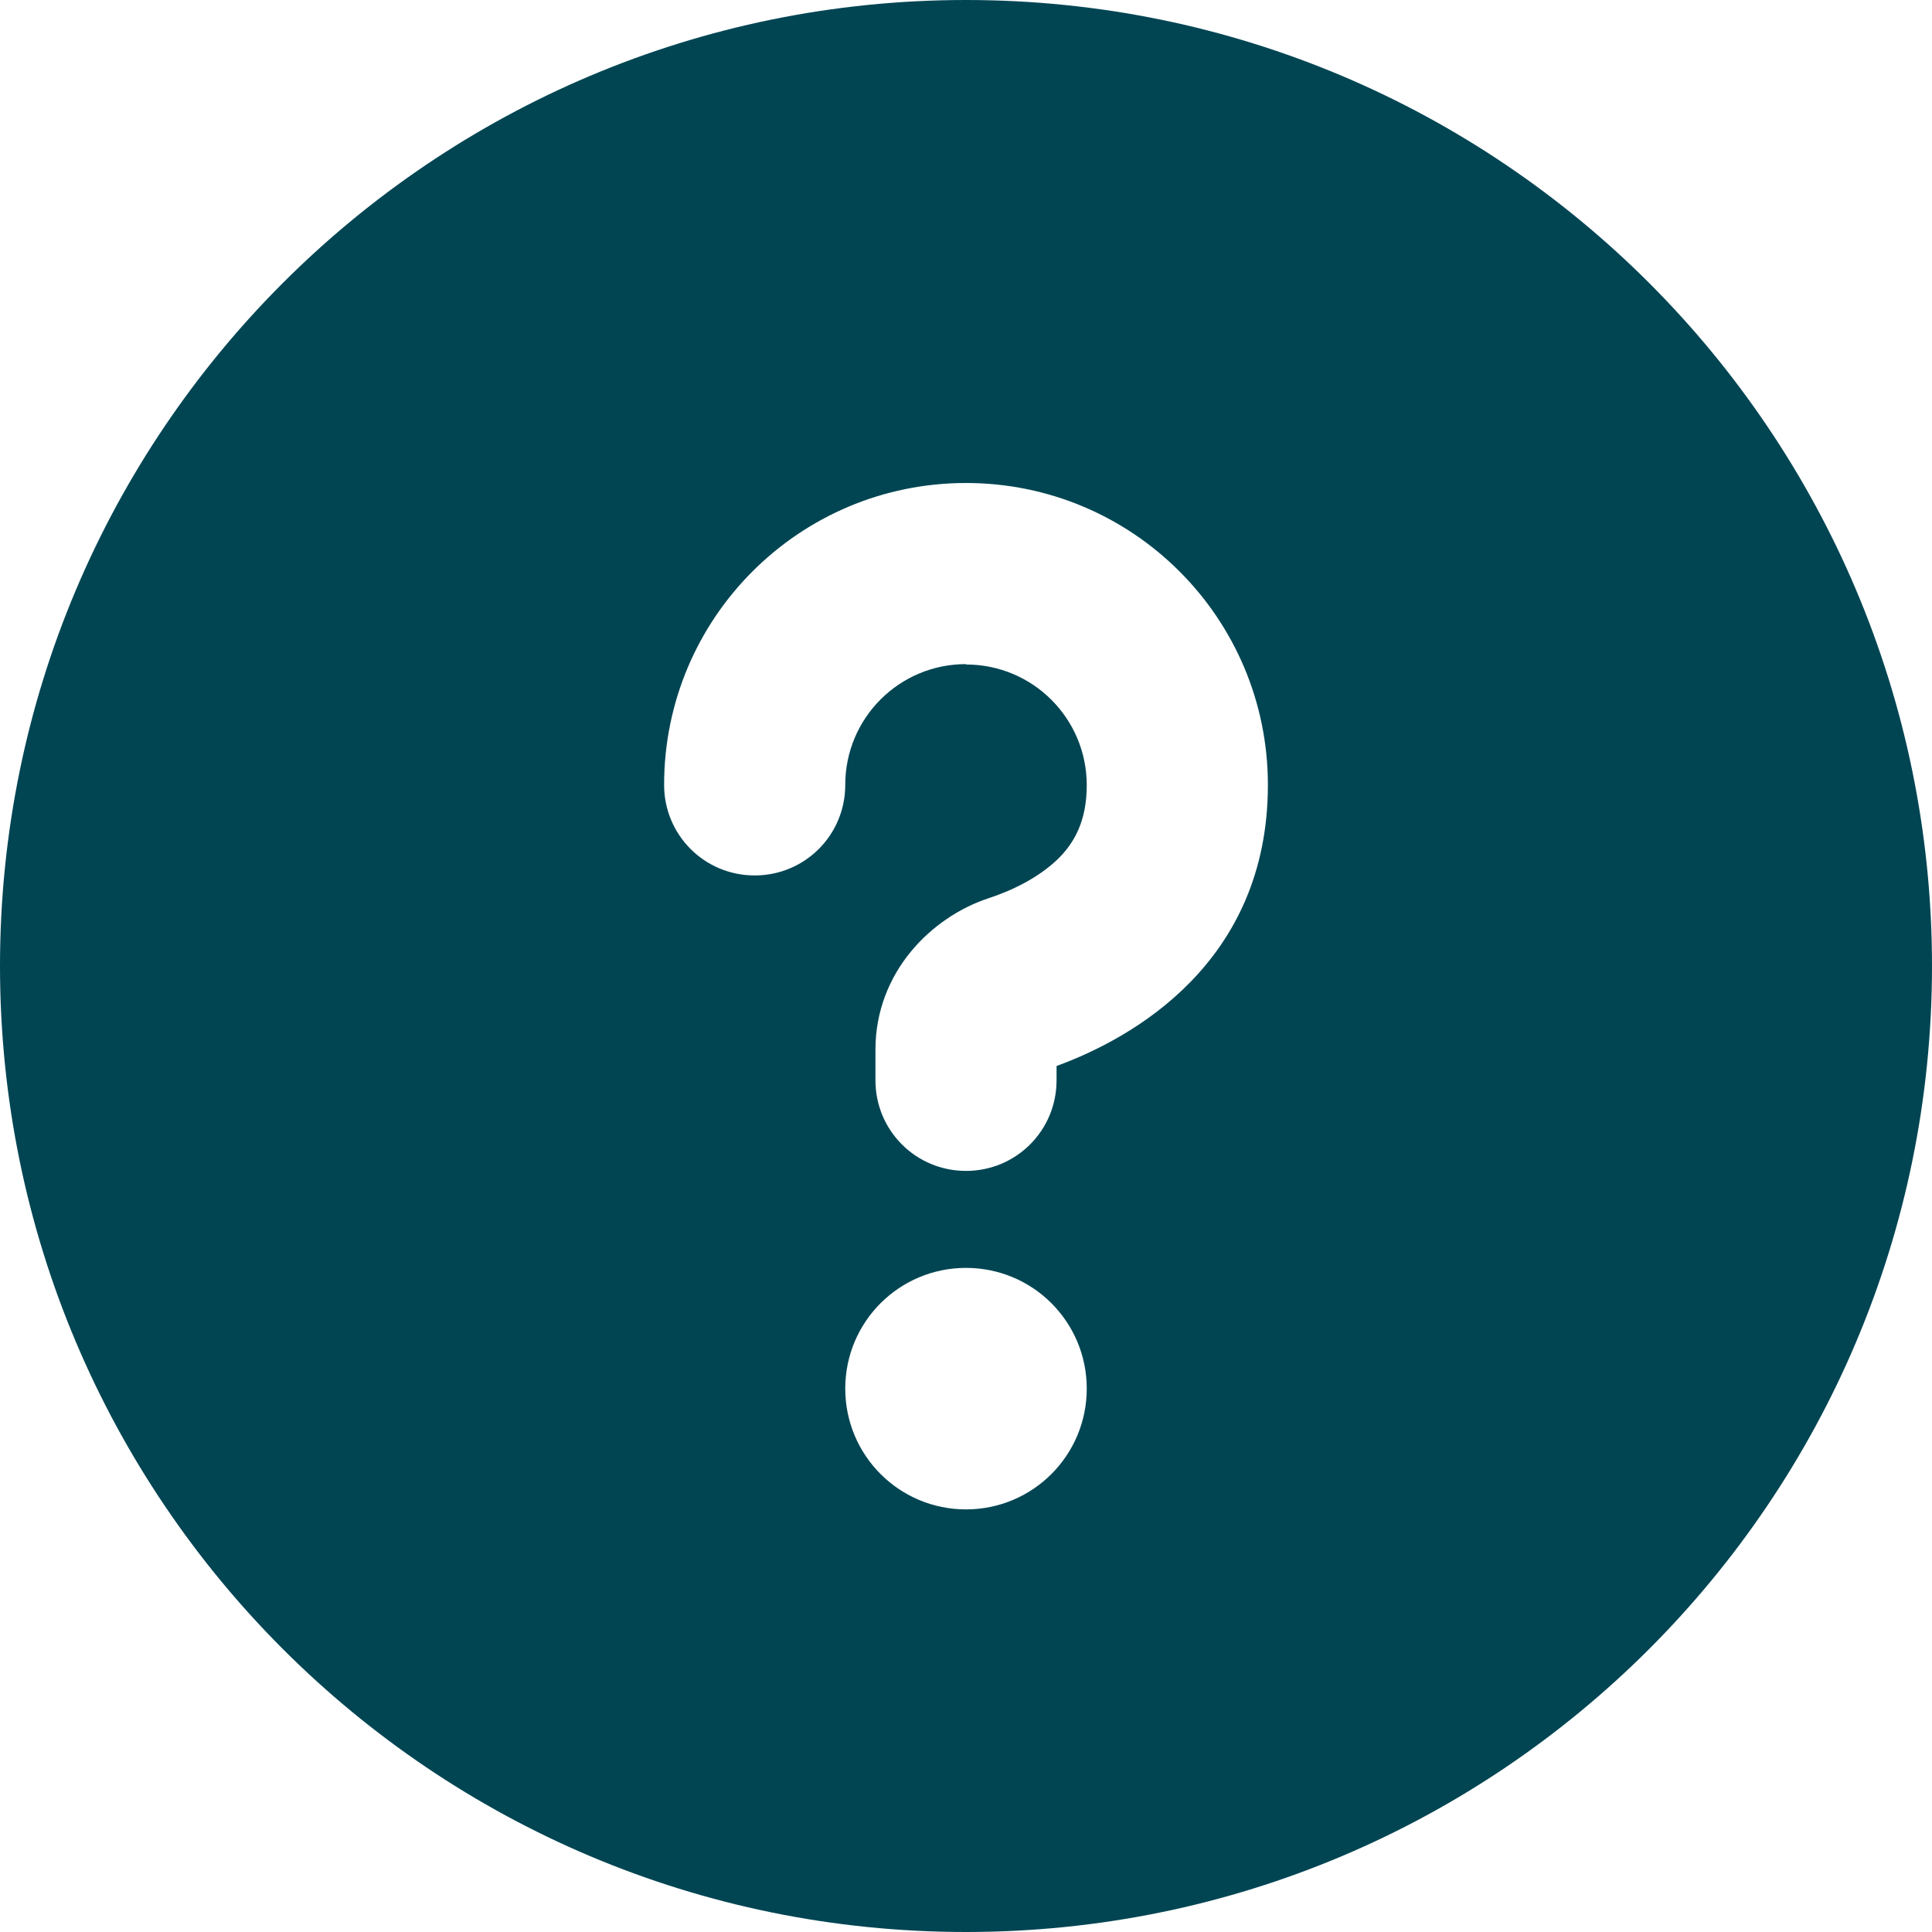
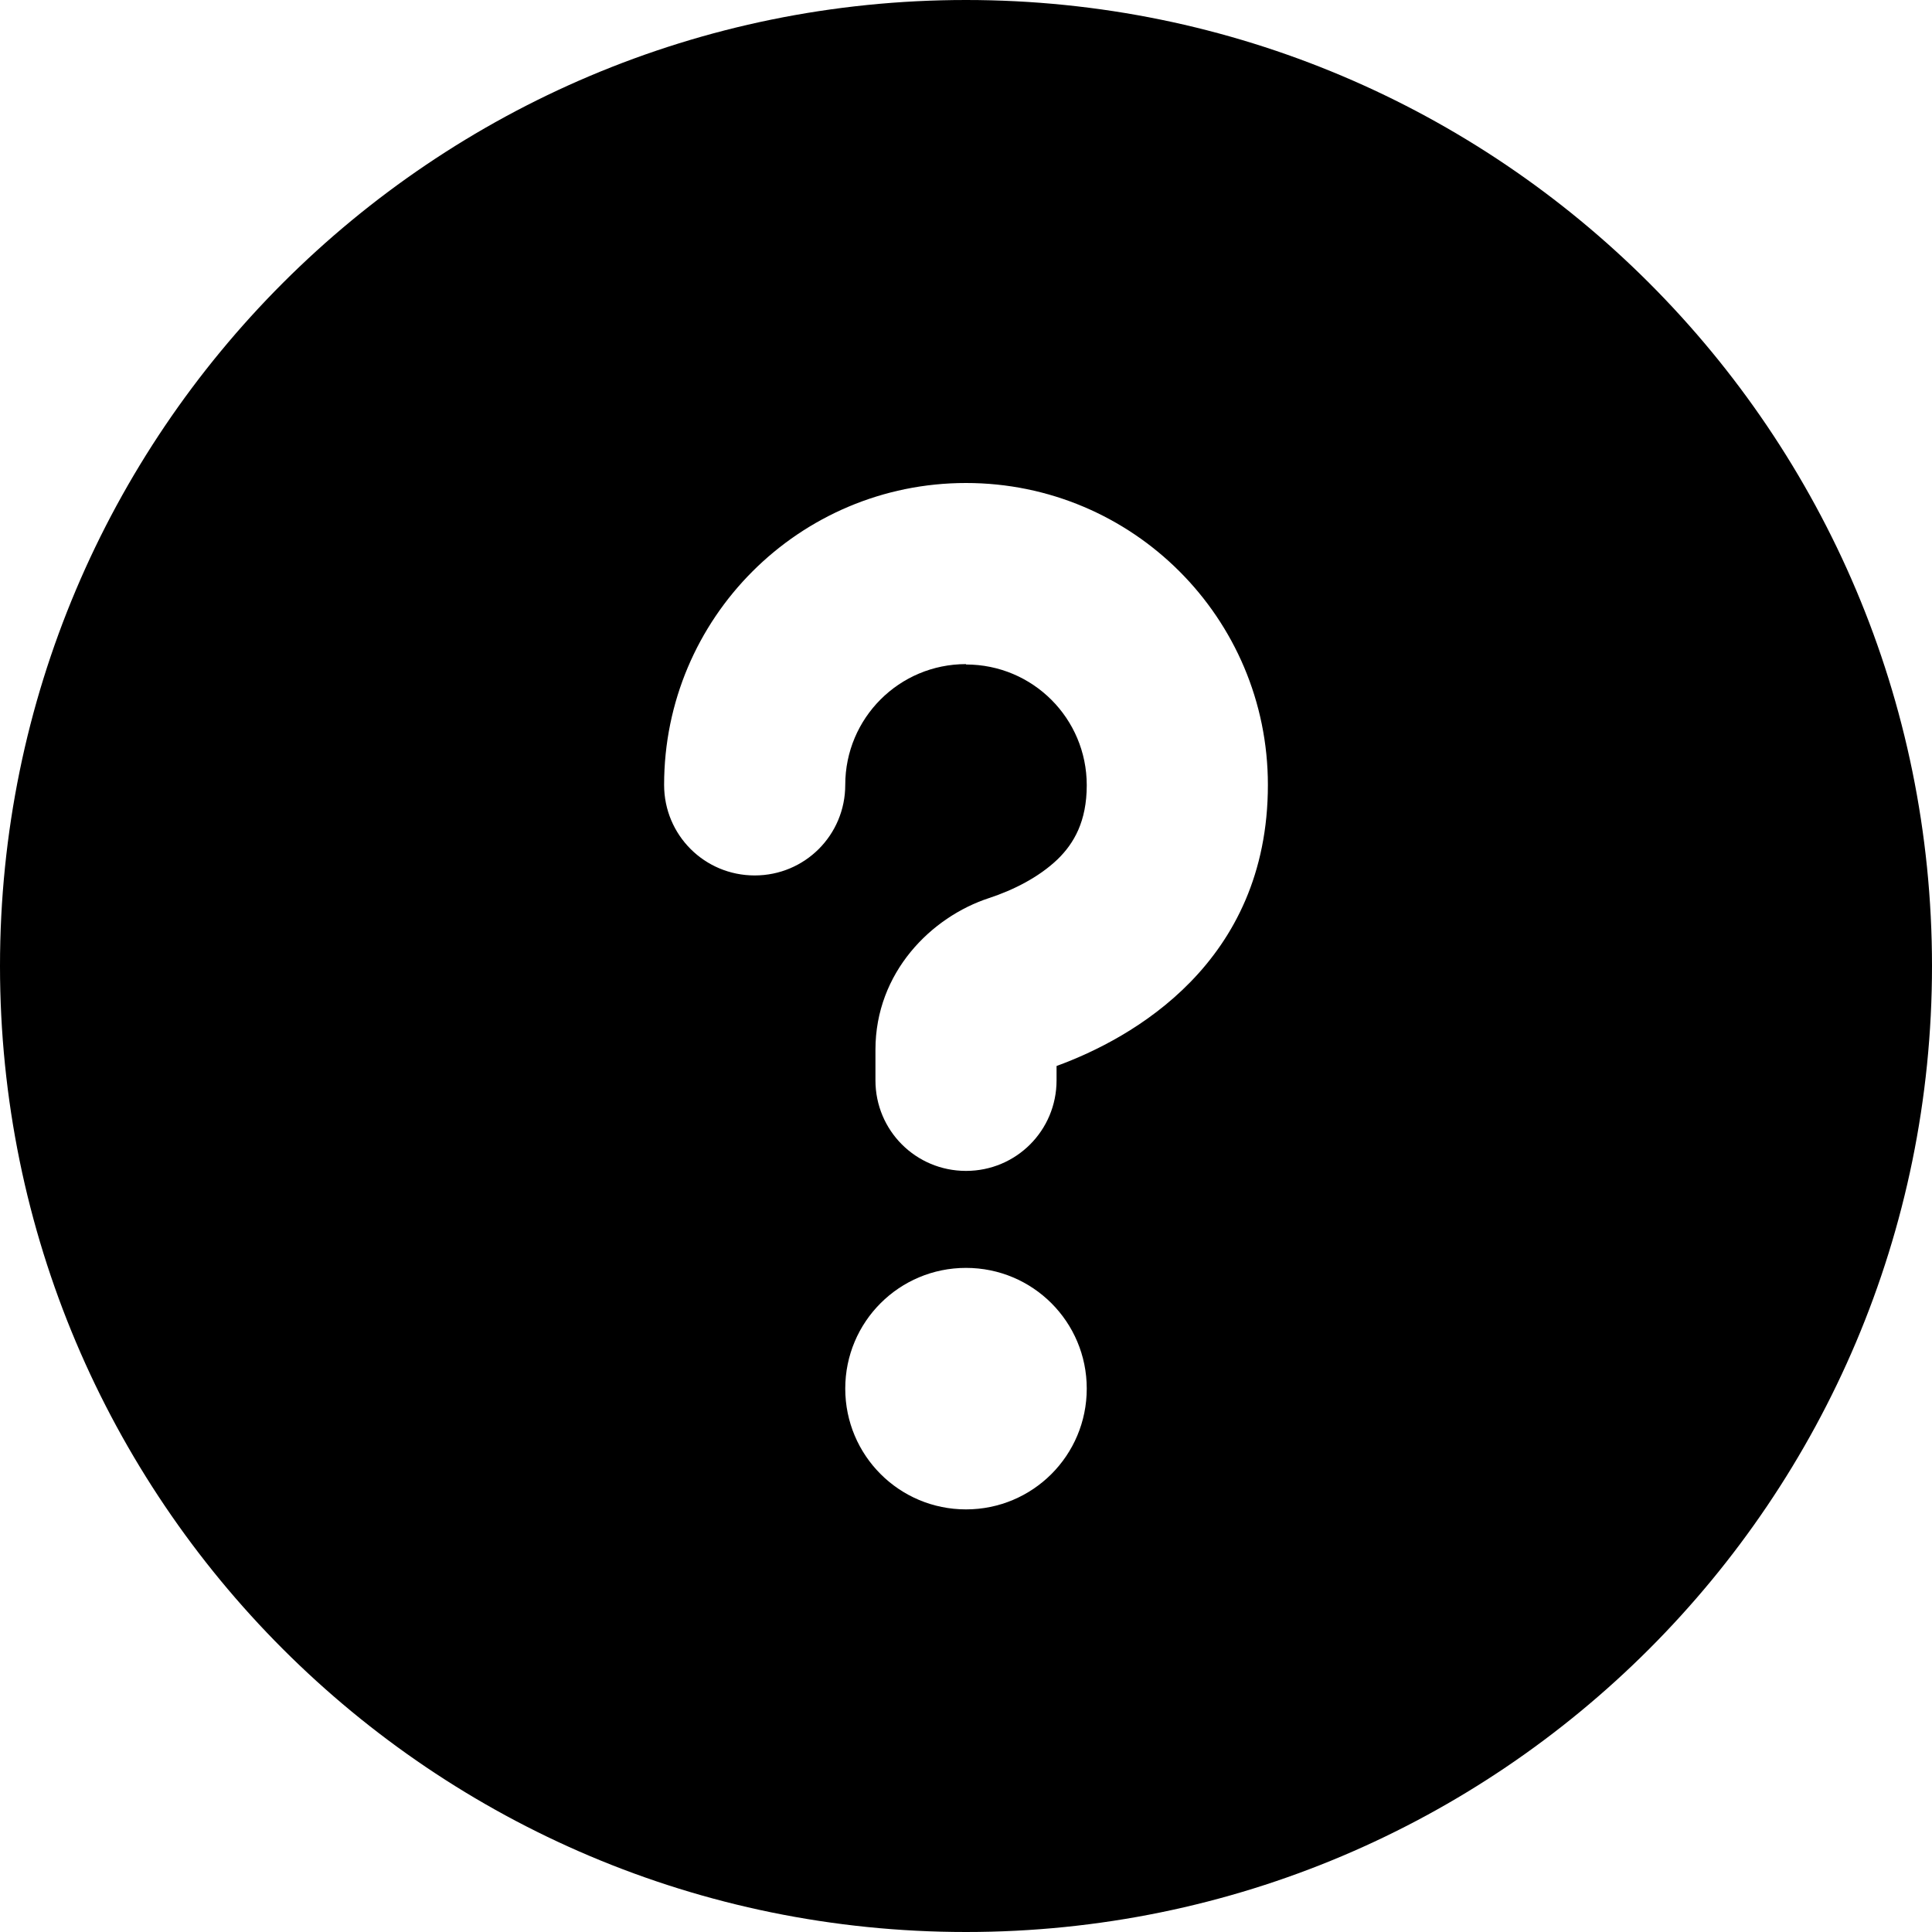
- <svg xmlns="http://www.w3.org/2000/svg" width="70" height="70" viewBox="0 0 70 70" fill="none">
-   <path d="M35 70C54.332 70 70 54.332 70 35C70 15.668 54.332 0 35 0C15.668 0 0 15.668 0 35C0 54.332 15.668 70 35 70ZM35 24.062C32.58 24.062 30.625 26.018 30.625 28.438C30.625 30.256 29.162 31.719 27.344 31.719C25.525 31.719 24.062 30.256 24.062 28.438C24.062 22.395 28.957 17.5 35 17.5C41.043 17.5 45.938 22.395 45.938 28.438C45.938 34.891 41.016 37.625 38.281 38.623V39.143C38.281 40.961 36.818 42.424 35 42.424C33.182 42.424 31.719 40.961 31.719 39.143V38.035C31.719 35.232 33.742 33.223 35.834 32.539C36.709 32.252 37.639 31.787 38.322 31.131C38.91 30.557 39.375 29.764 39.375 28.451C39.375 26.031 37.42 24.076 35 24.076V24.062ZM30.625 50.312C30.625 47.893 32.58 45.938 35 45.938C37.42 45.938 39.375 47.893 39.375 50.312C39.375 52.732 37.42 54.688 35 54.688C32.58 54.688 30.625 52.732 30.625 50.312Z" fill="#014553" />
+ <svg xmlns="http://www.w3.org/2000/svg" viewBox="0 0 70 70" fill="none">
+   <path d="M35 70C54.332 70 70 54.332 70 35C70 15.668 54.332 0 35 0C15.668 0 0 15.668 0 35C0 54.332 15.668 70 35 70ZM35 24.062C32.58 24.062 30.625 26.018 30.625 28.438C30.625 30.256 29.162 31.719 27.344 31.719C25.525 31.719 24.062 30.256 24.062 28.438C24.062 22.395 28.957 17.5 35 17.5C41.043 17.5 45.938 22.395 45.938 28.438C45.938 34.891 41.016 37.625 38.281 38.623V39.143C38.281 40.961 36.818 42.424 35 42.424C33.182 42.424 31.719 40.961 31.719 39.143V38.035C31.719 35.232 33.742 33.223 35.834 32.539C36.709 32.252 37.639 31.787 38.322 31.131C38.91 30.557 39.375 29.764 39.375 28.451C39.375 26.031 37.42 24.076 35 24.076V24.062ZM30.625 50.312C30.625 47.893 32.58 45.938 35 45.938C37.42 45.938 39.375 47.893 39.375 50.312C39.375 52.732 37.42 54.688 35 54.688C32.58 54.688 30.625 52.732 30.625 50.312Z" fill="currentColor" />
</svg>
